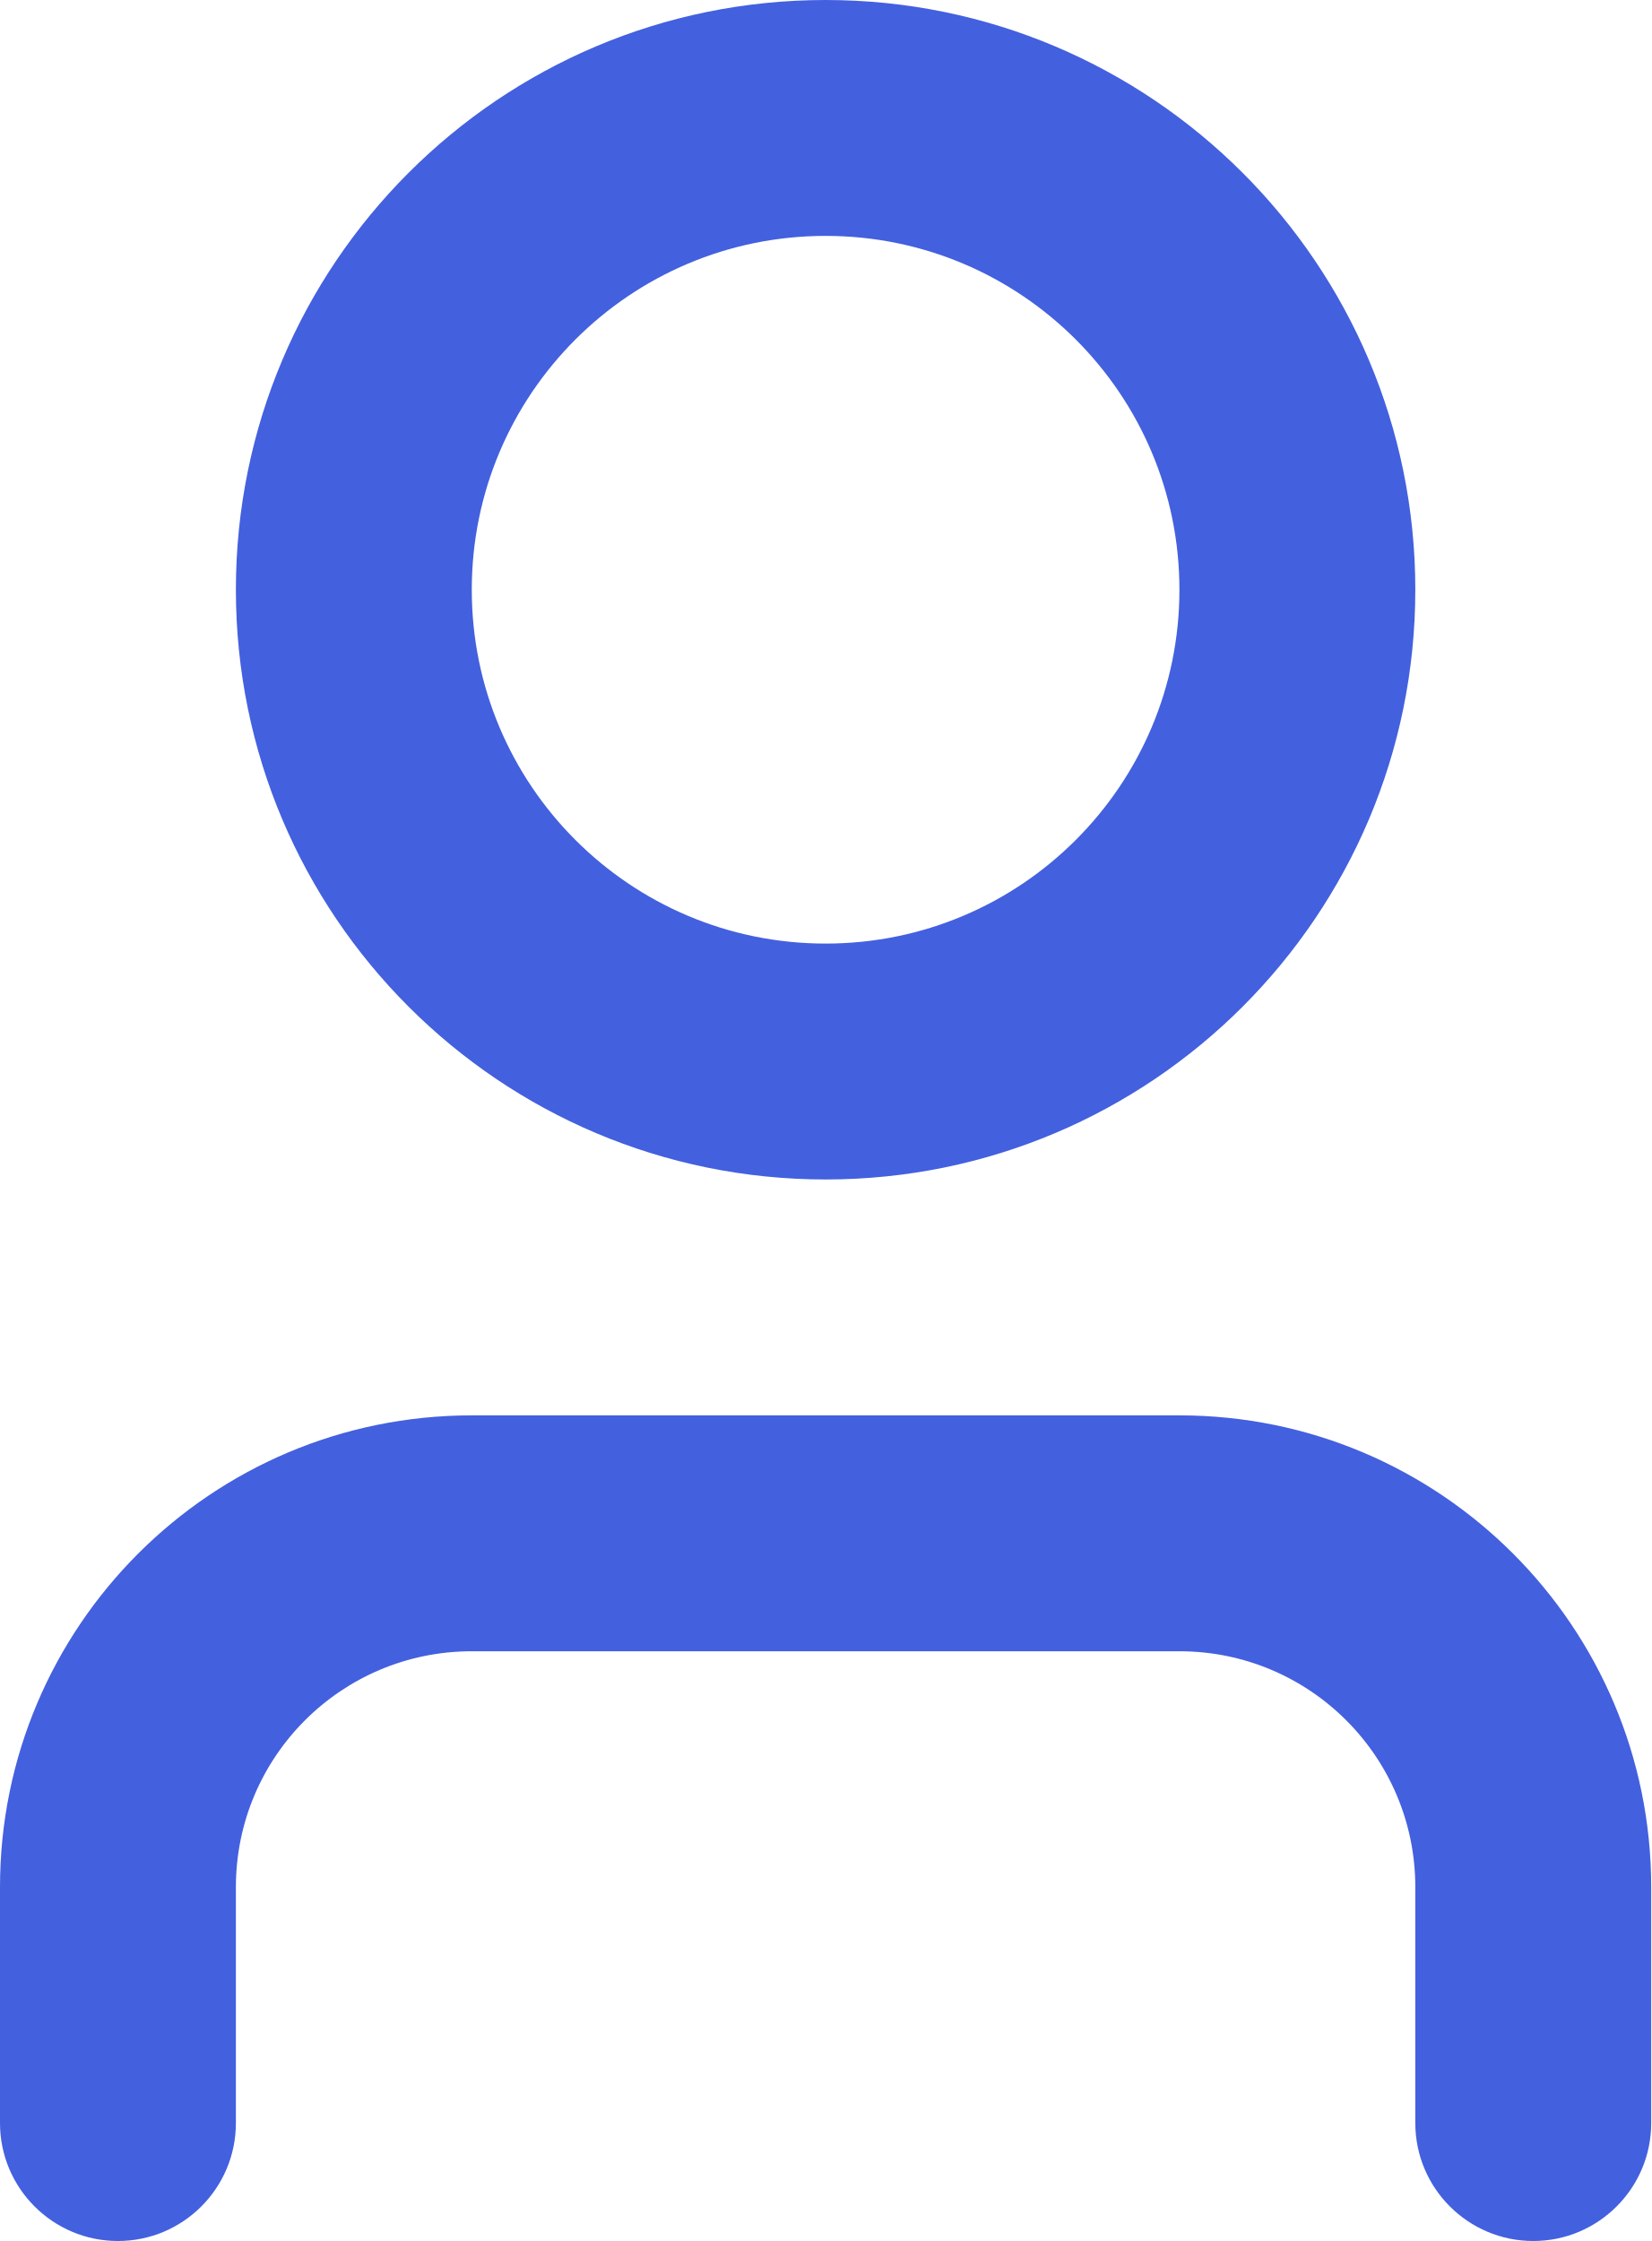
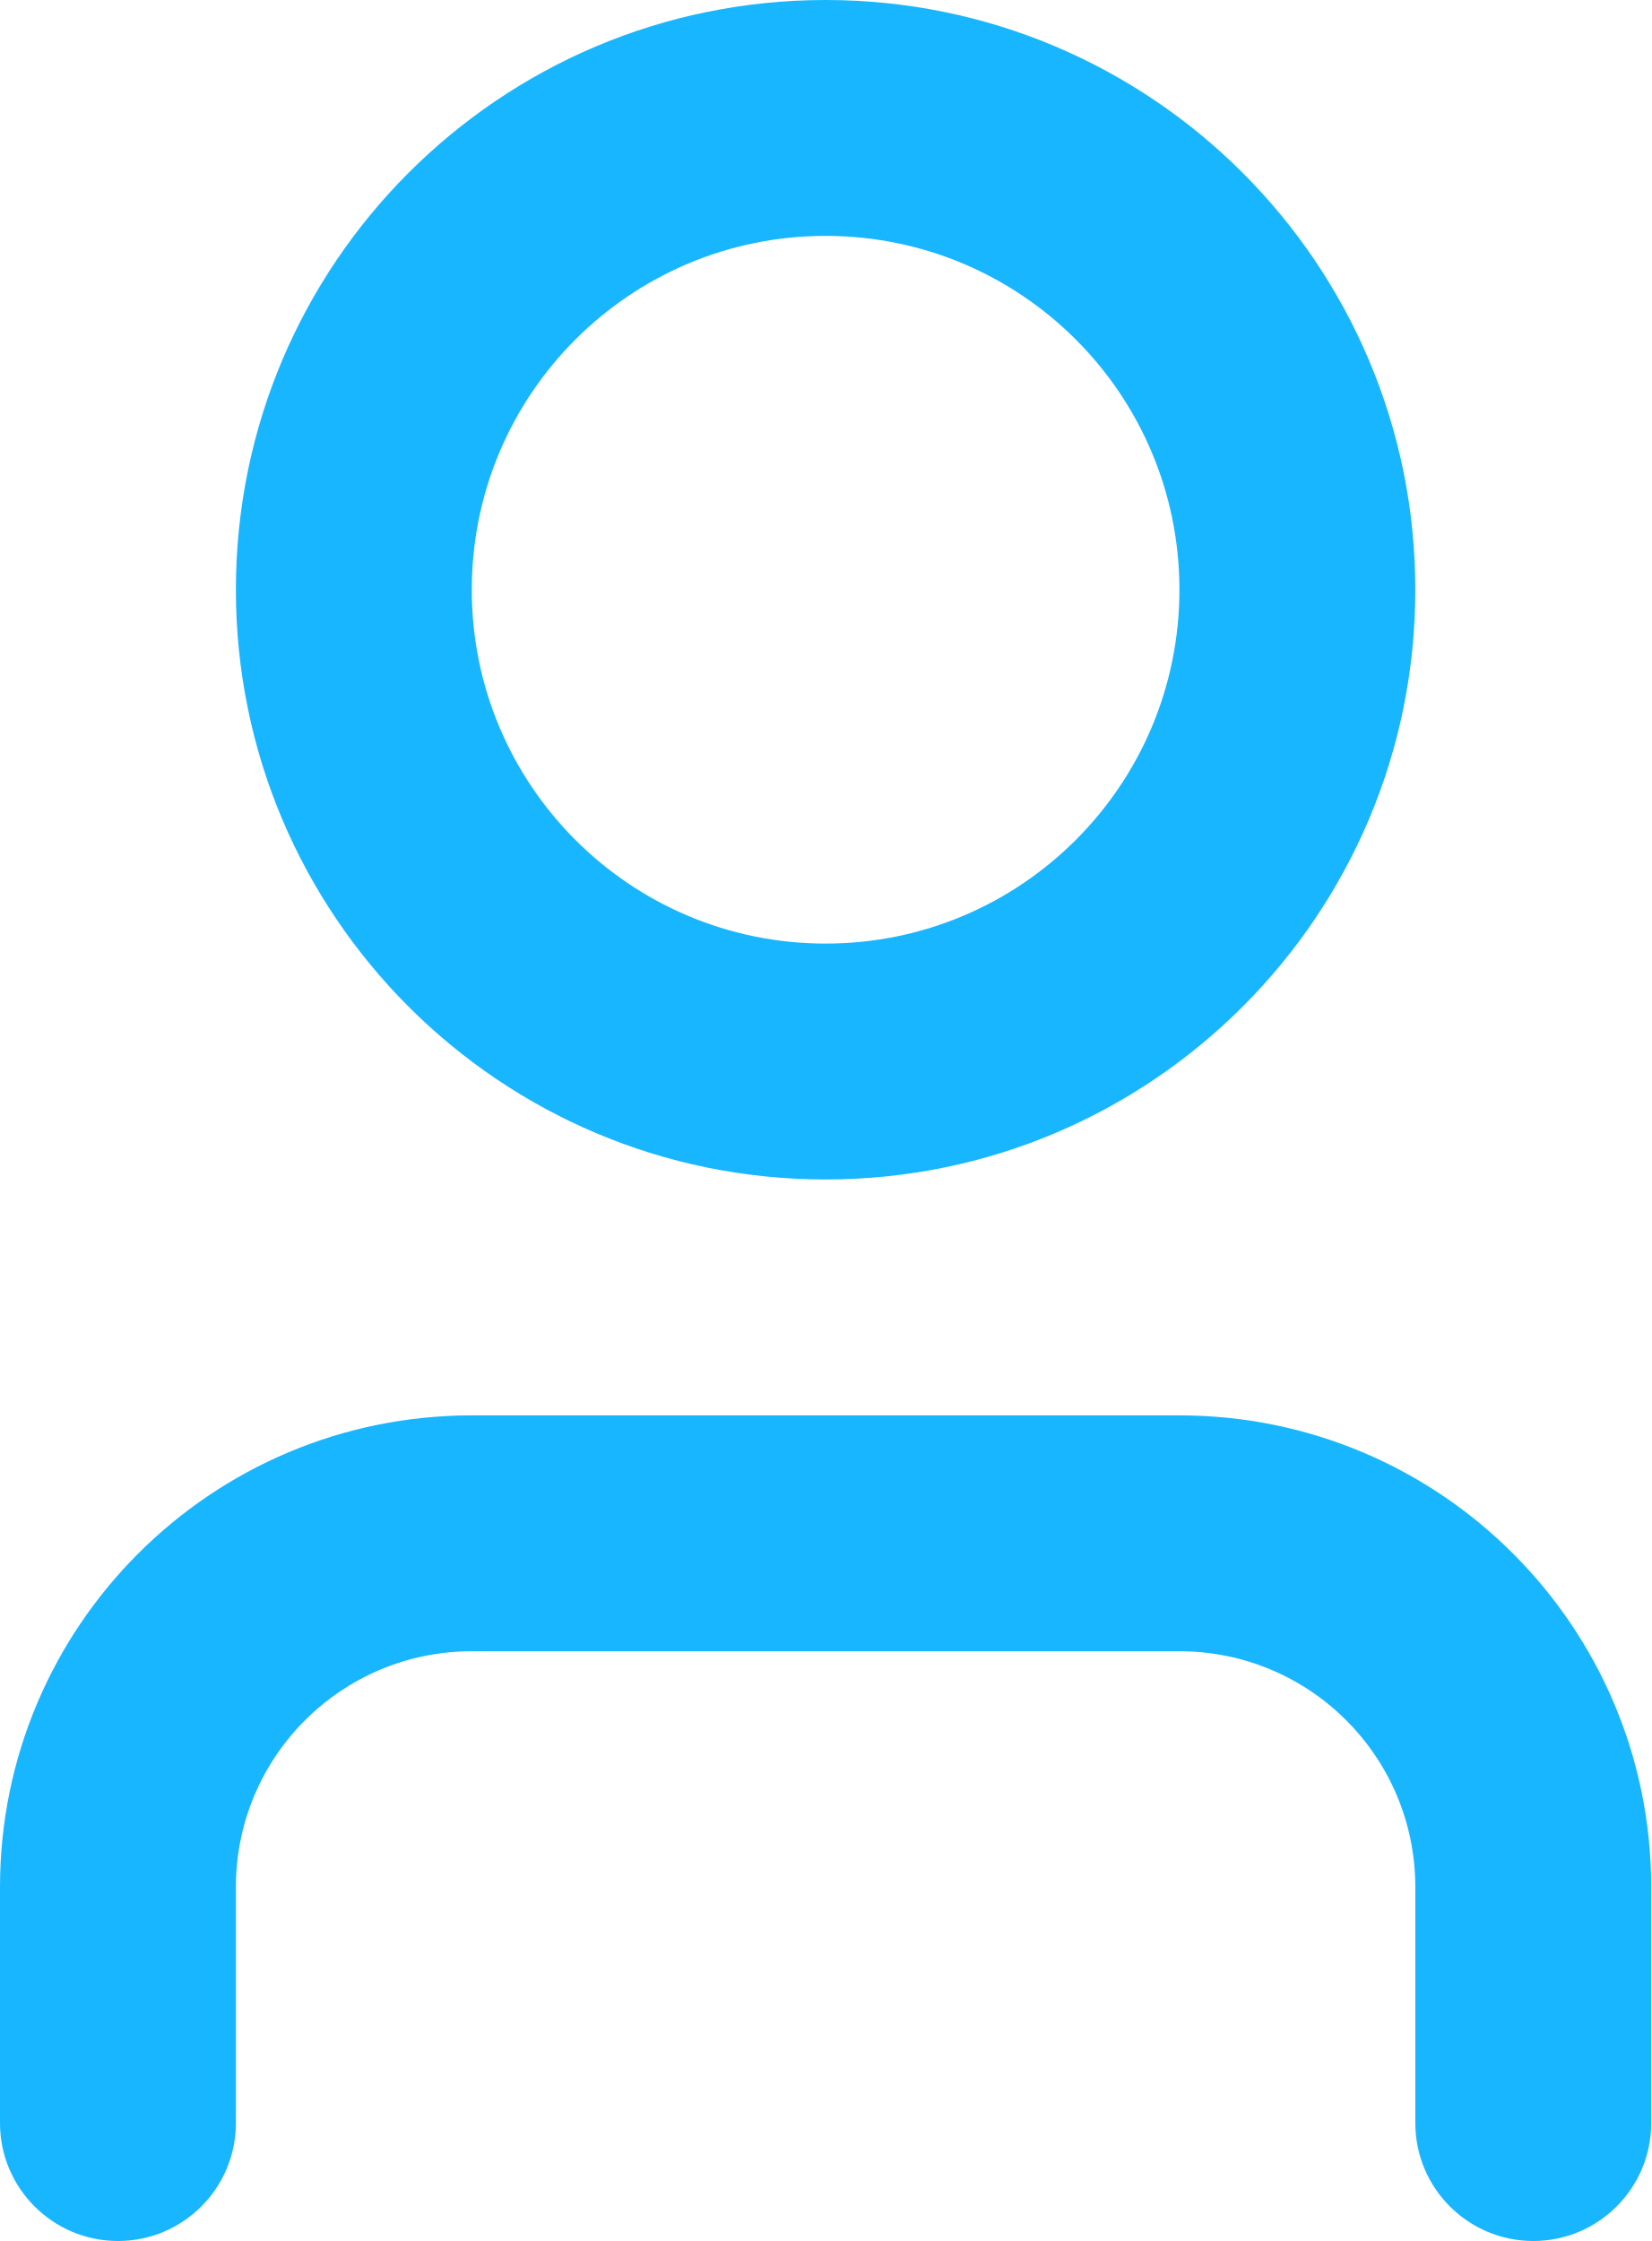
- <svg xmlns="http://www.w3.org/2000/svg" width="14" height="19" viewBox="0 0 14 19" fill="none">
-   <path fill-rule="evenodd" clip-rule="evenodd" d="M7 2C5.343 2 4 3.343 4 5C4 6.657 5.343 8 7 8C8.657 8 10 6.657 10 5C10 3.343 8.657 2 7 2ZM2 5C2 2.239 4.239 0 7 0C9.761 0 12 2.239 12 5C12 7.761 9.761 10 7 10C4.239 10 2 7.761 2 5ZM4 14C2.895 14 2 14.895 2 16V18C2 18.552 1.552 19 1 19C0.448 19 0 18.552 0 18V16C0 13.791 1.791 12 4 12H10C12.209 12 14 13.791 14 16V18C14 18.552 13.552 19 13 19C12.448 19 12 18.552 12 18V16C12 14.895 11.105 14 10 14H4Z" fill="#4360DF" />
+ <svg xmlns="http://www.w3.org/2000/svg" width="14" height="19" viewBox="0 0 14 19" fill="#18B6FF">
+   <path fill-rule="evenodd" clip-rule="evenodd" d="M7 2C5.343 2 4 3.343 4 5C4 6.657 5.343 8 7 8C8.657 8 10 6.657 10 5C10 3.343 8.657 2 7 2ZM2 5C2 2.239 4.239 0 7 0C9.761 0 12 2.239 12 5C12 7.761 9.761 10 7 10C4.239 10 2 7.761 2 5ZM4 14C2.895 14 2 14.895 2 16V18C2 18.552 1.552 19 1 19C0.448 19 0 18.552 0 18V16C0 13.791 1.791 12 4 12H10C12.209 12 14 13.791 14 16V18C14 18.552 13.552 19 13 19C12.448 19 12 18.552 12 18V16C12 14.895 11.105 14 10 14H4Z" fill="#18B6FF" />
</svg>
